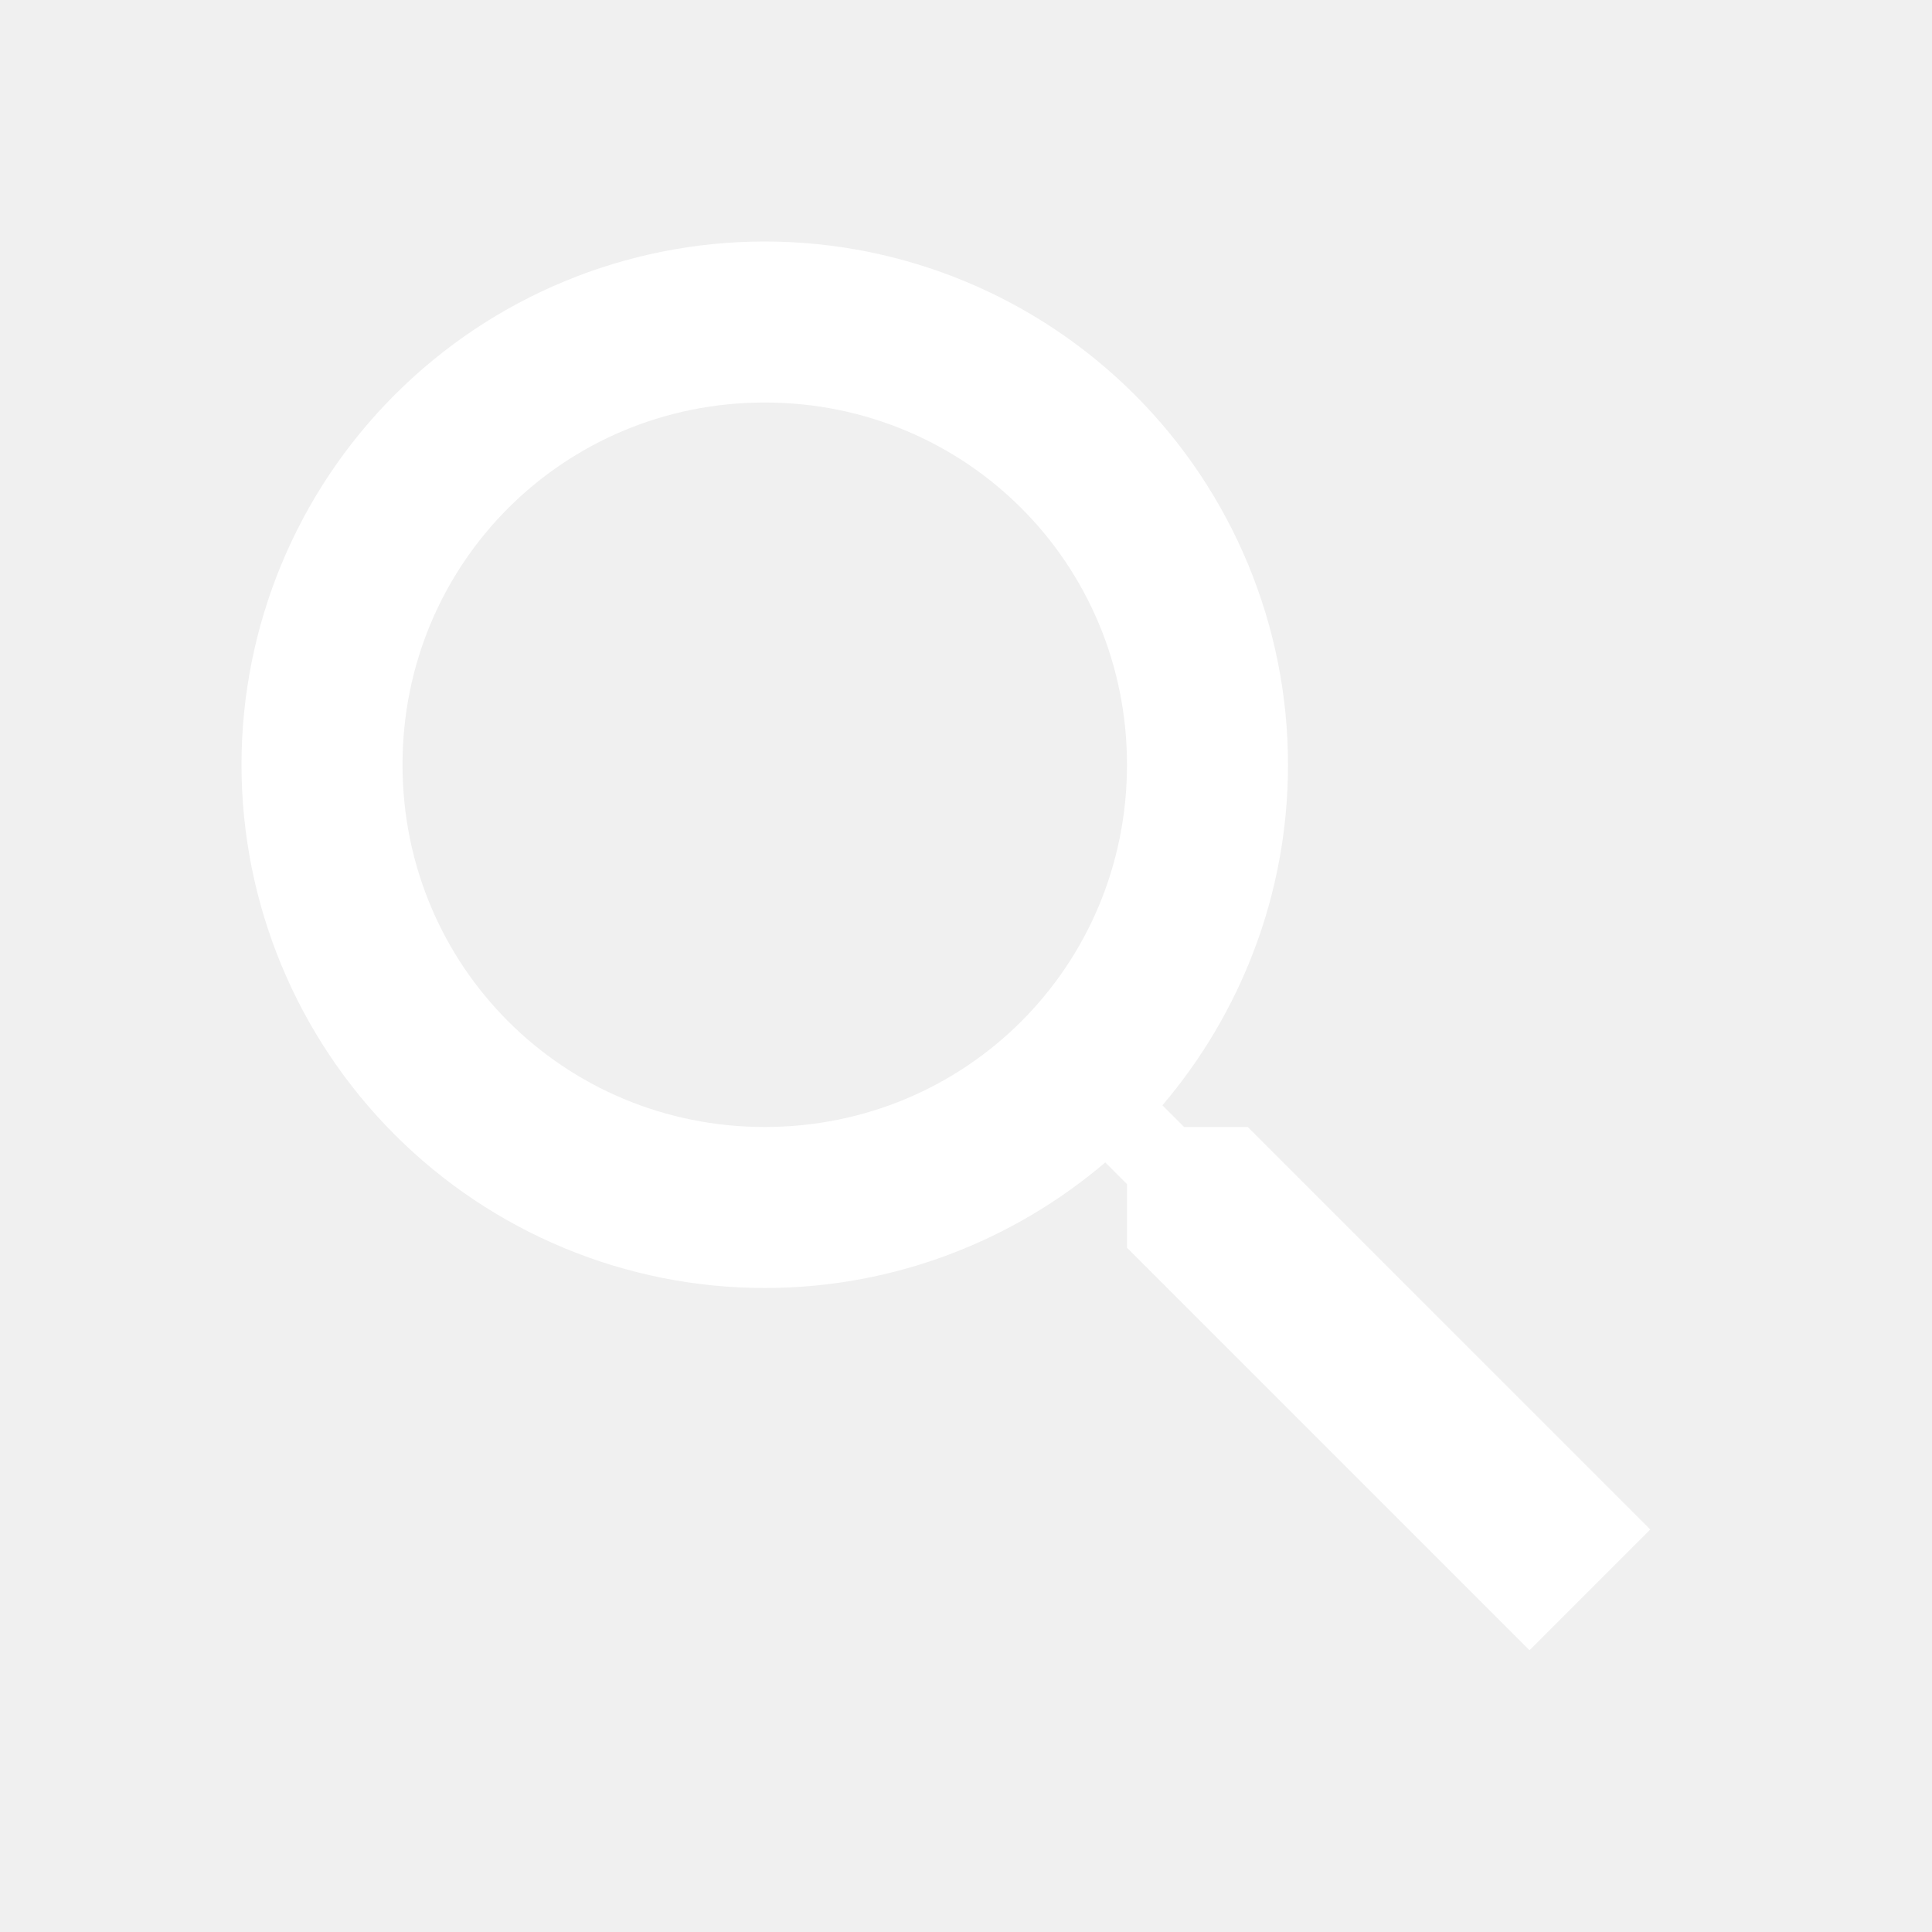
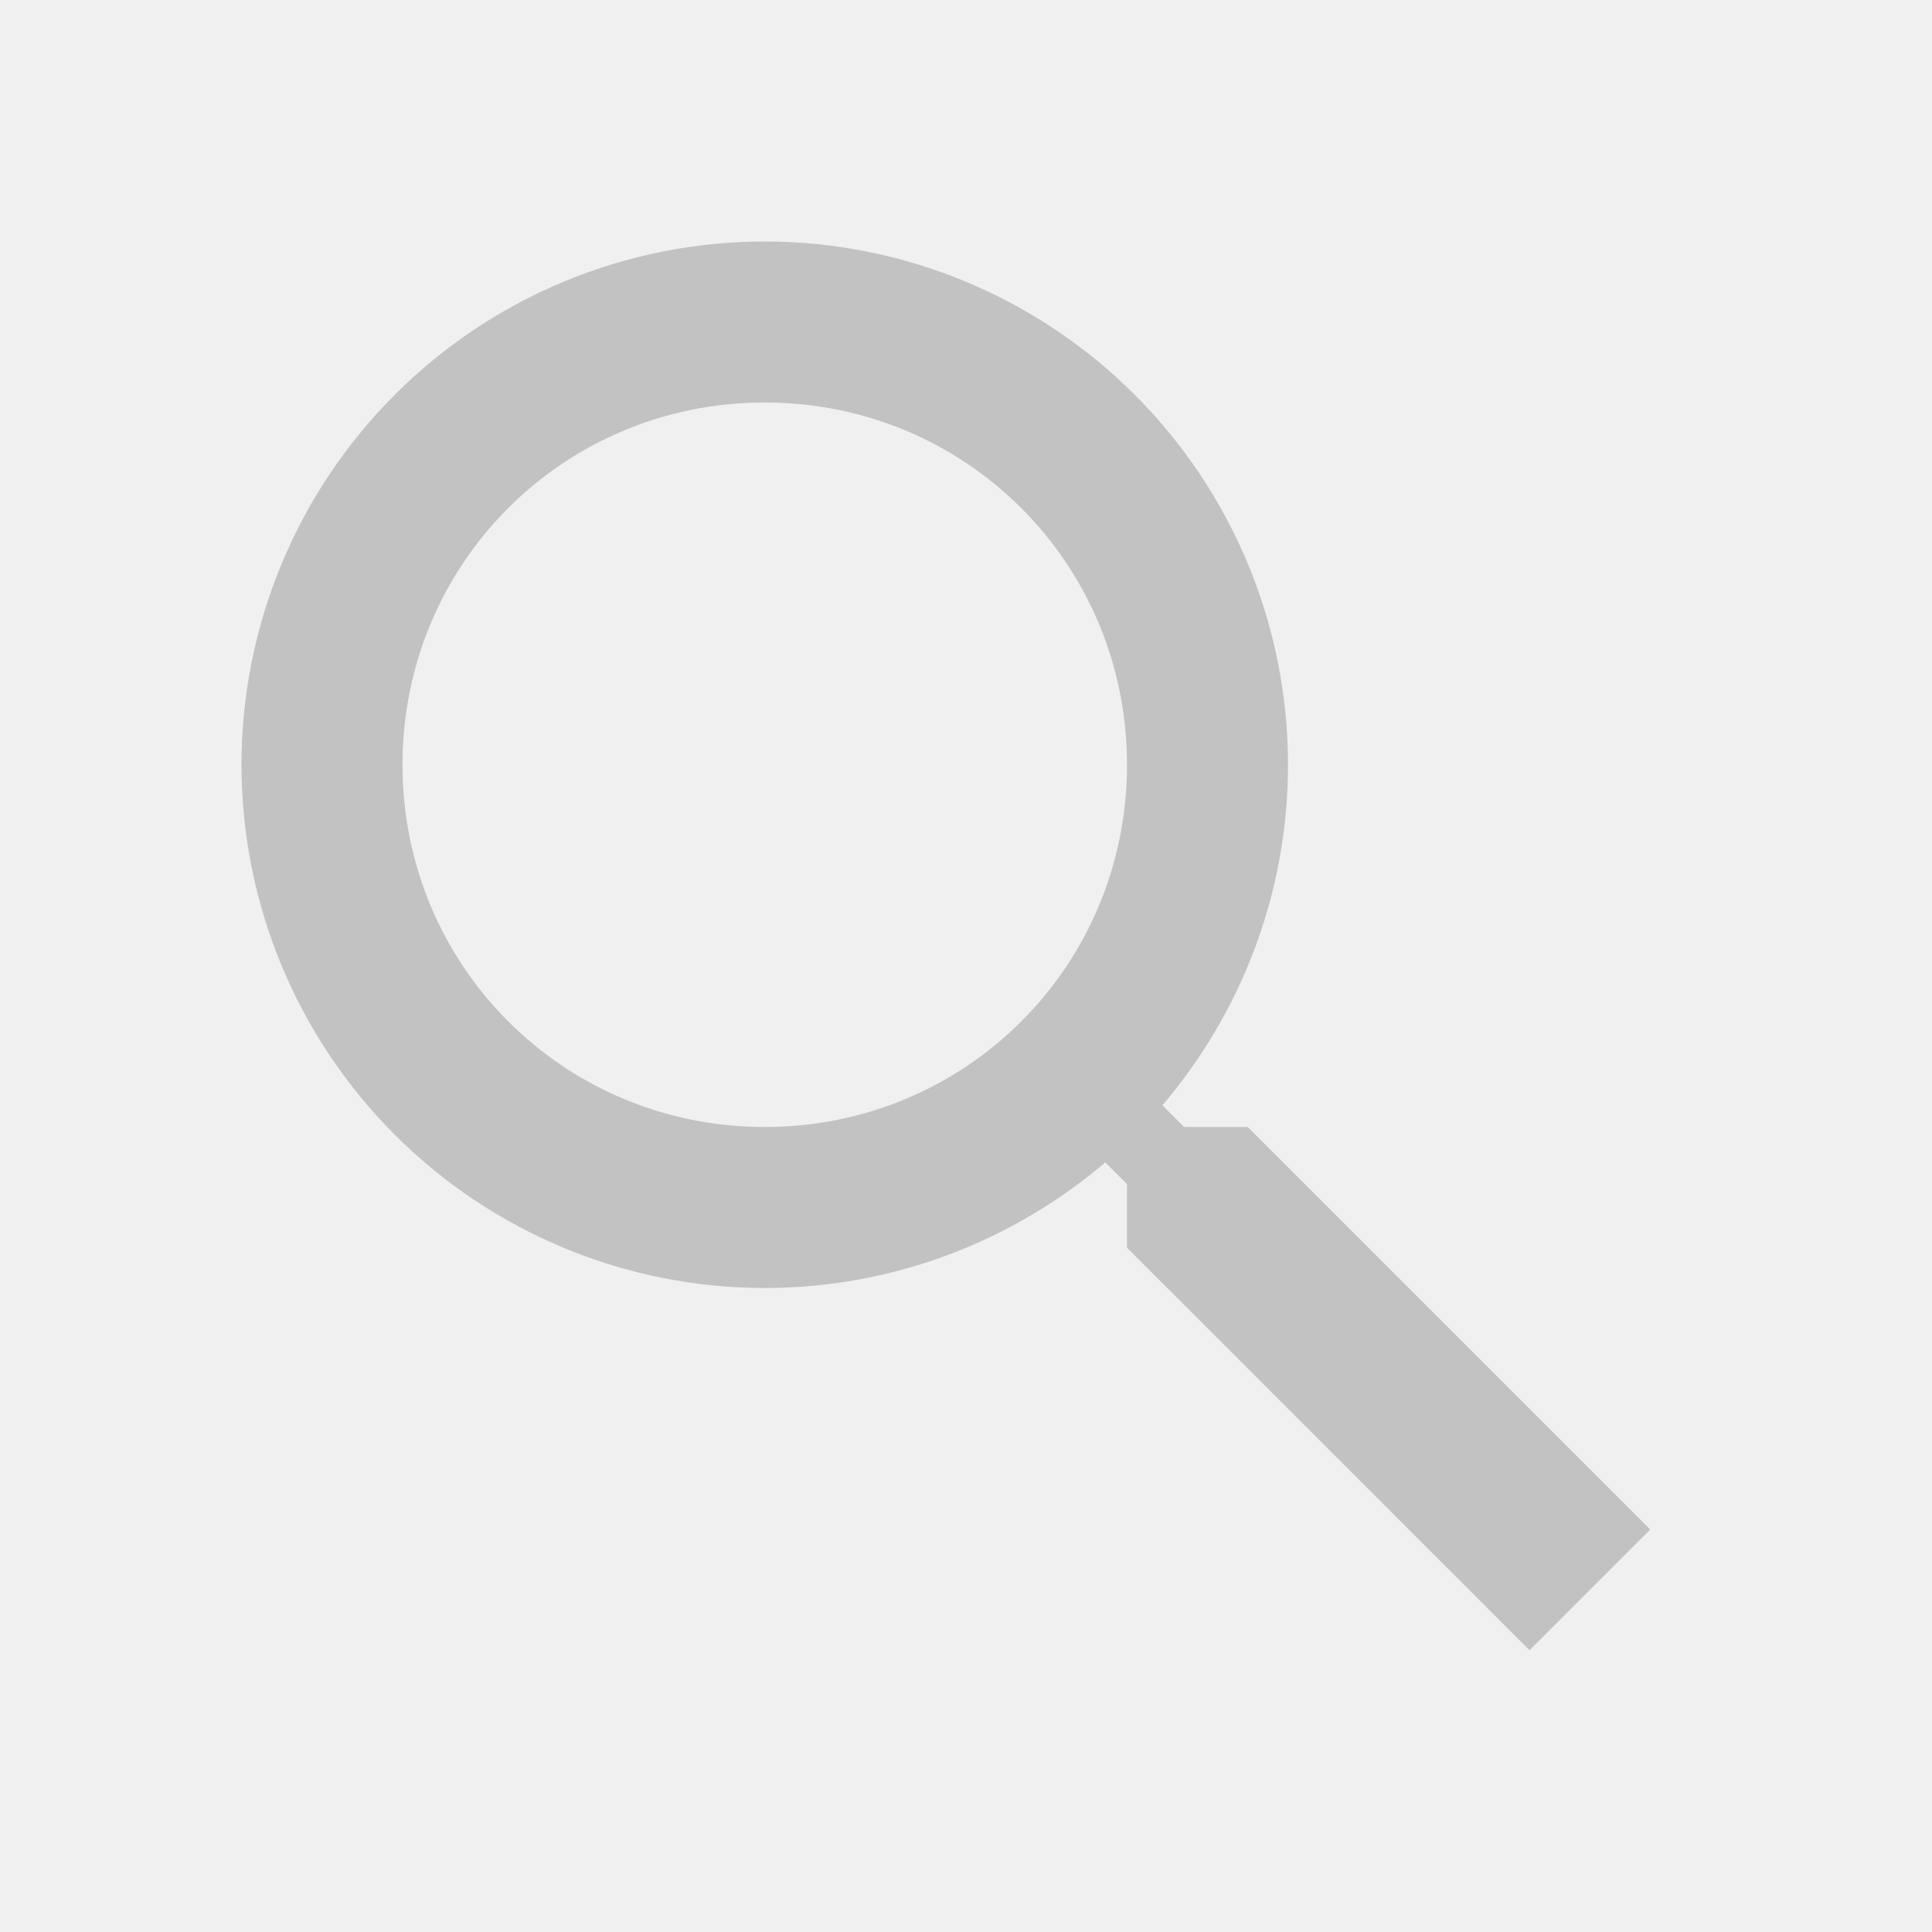
<svg xmlns="http://www.w3.org/2000/svg" width="30" height="30" viewBox="0 0 30 30" fill="none">
-   <path d="M11.875 3.75C14.03 3.75 16.096 4.606 17.62 6.13C19.144 7.653 20 9.72 20 11.875C20 13.887 19.262 15.738 18.05 17.163L18.387 17.5H19.375L25.625 23.75L23.75 25.625L17.5 19.375V18.387L17.163 18.05C15.738 19.262 13.887 20 11.875 20C9.72 20 7.653 19.144 6.13 17.62C4.606 16.096 3.75 14.03 3.75 11.875C3.75 9.72 4.606 7.653 6.13 6.13C7.653 4.606 9.72 3.75 11.875 3.75ZM11.875 6.25C8.75 6.25 6.25 8.75 6.25 11.875C6.25 15 8.75 17.5 11.875 17.5C15 17.5 17.5 15 17.5 11.875C17.5 8.75 15 6.25 11.875 6.25Z" fill="white" />
+   <path d="M11.875 3.75C14.03 3.75 16.096 4.606 17.62 6.13C19.144 7.653 20 9.72 20 11.875C20 13.887 19.262 15.738 18.05 17.163L18.387 17.5H19.375L25.625 23.75L23.75 25.625L17.5 19.375V18.387L17.163 18.05C15.738 19.262 13.887 20 11.875 20C9.72 20 7.653 19.144 6.13 17.62C4.606 16.096 3.75 14.03 3.75 11.875C3.75 9.72 4.606 7.653 6.13 6.13C7.653 4.606 9.72 3.75 11.875 3.75ZM11.875 6.25C8.75 6.25 6.25 8.75 6.25 11.875C6.25 15 8.75 17.5 11.875 17.5C15 17.5 17.5 15 17.5 11.875C17.5 8.75 15 6.25 11.875 6.25Z" fill="#C2C2C2" />
</svg>
